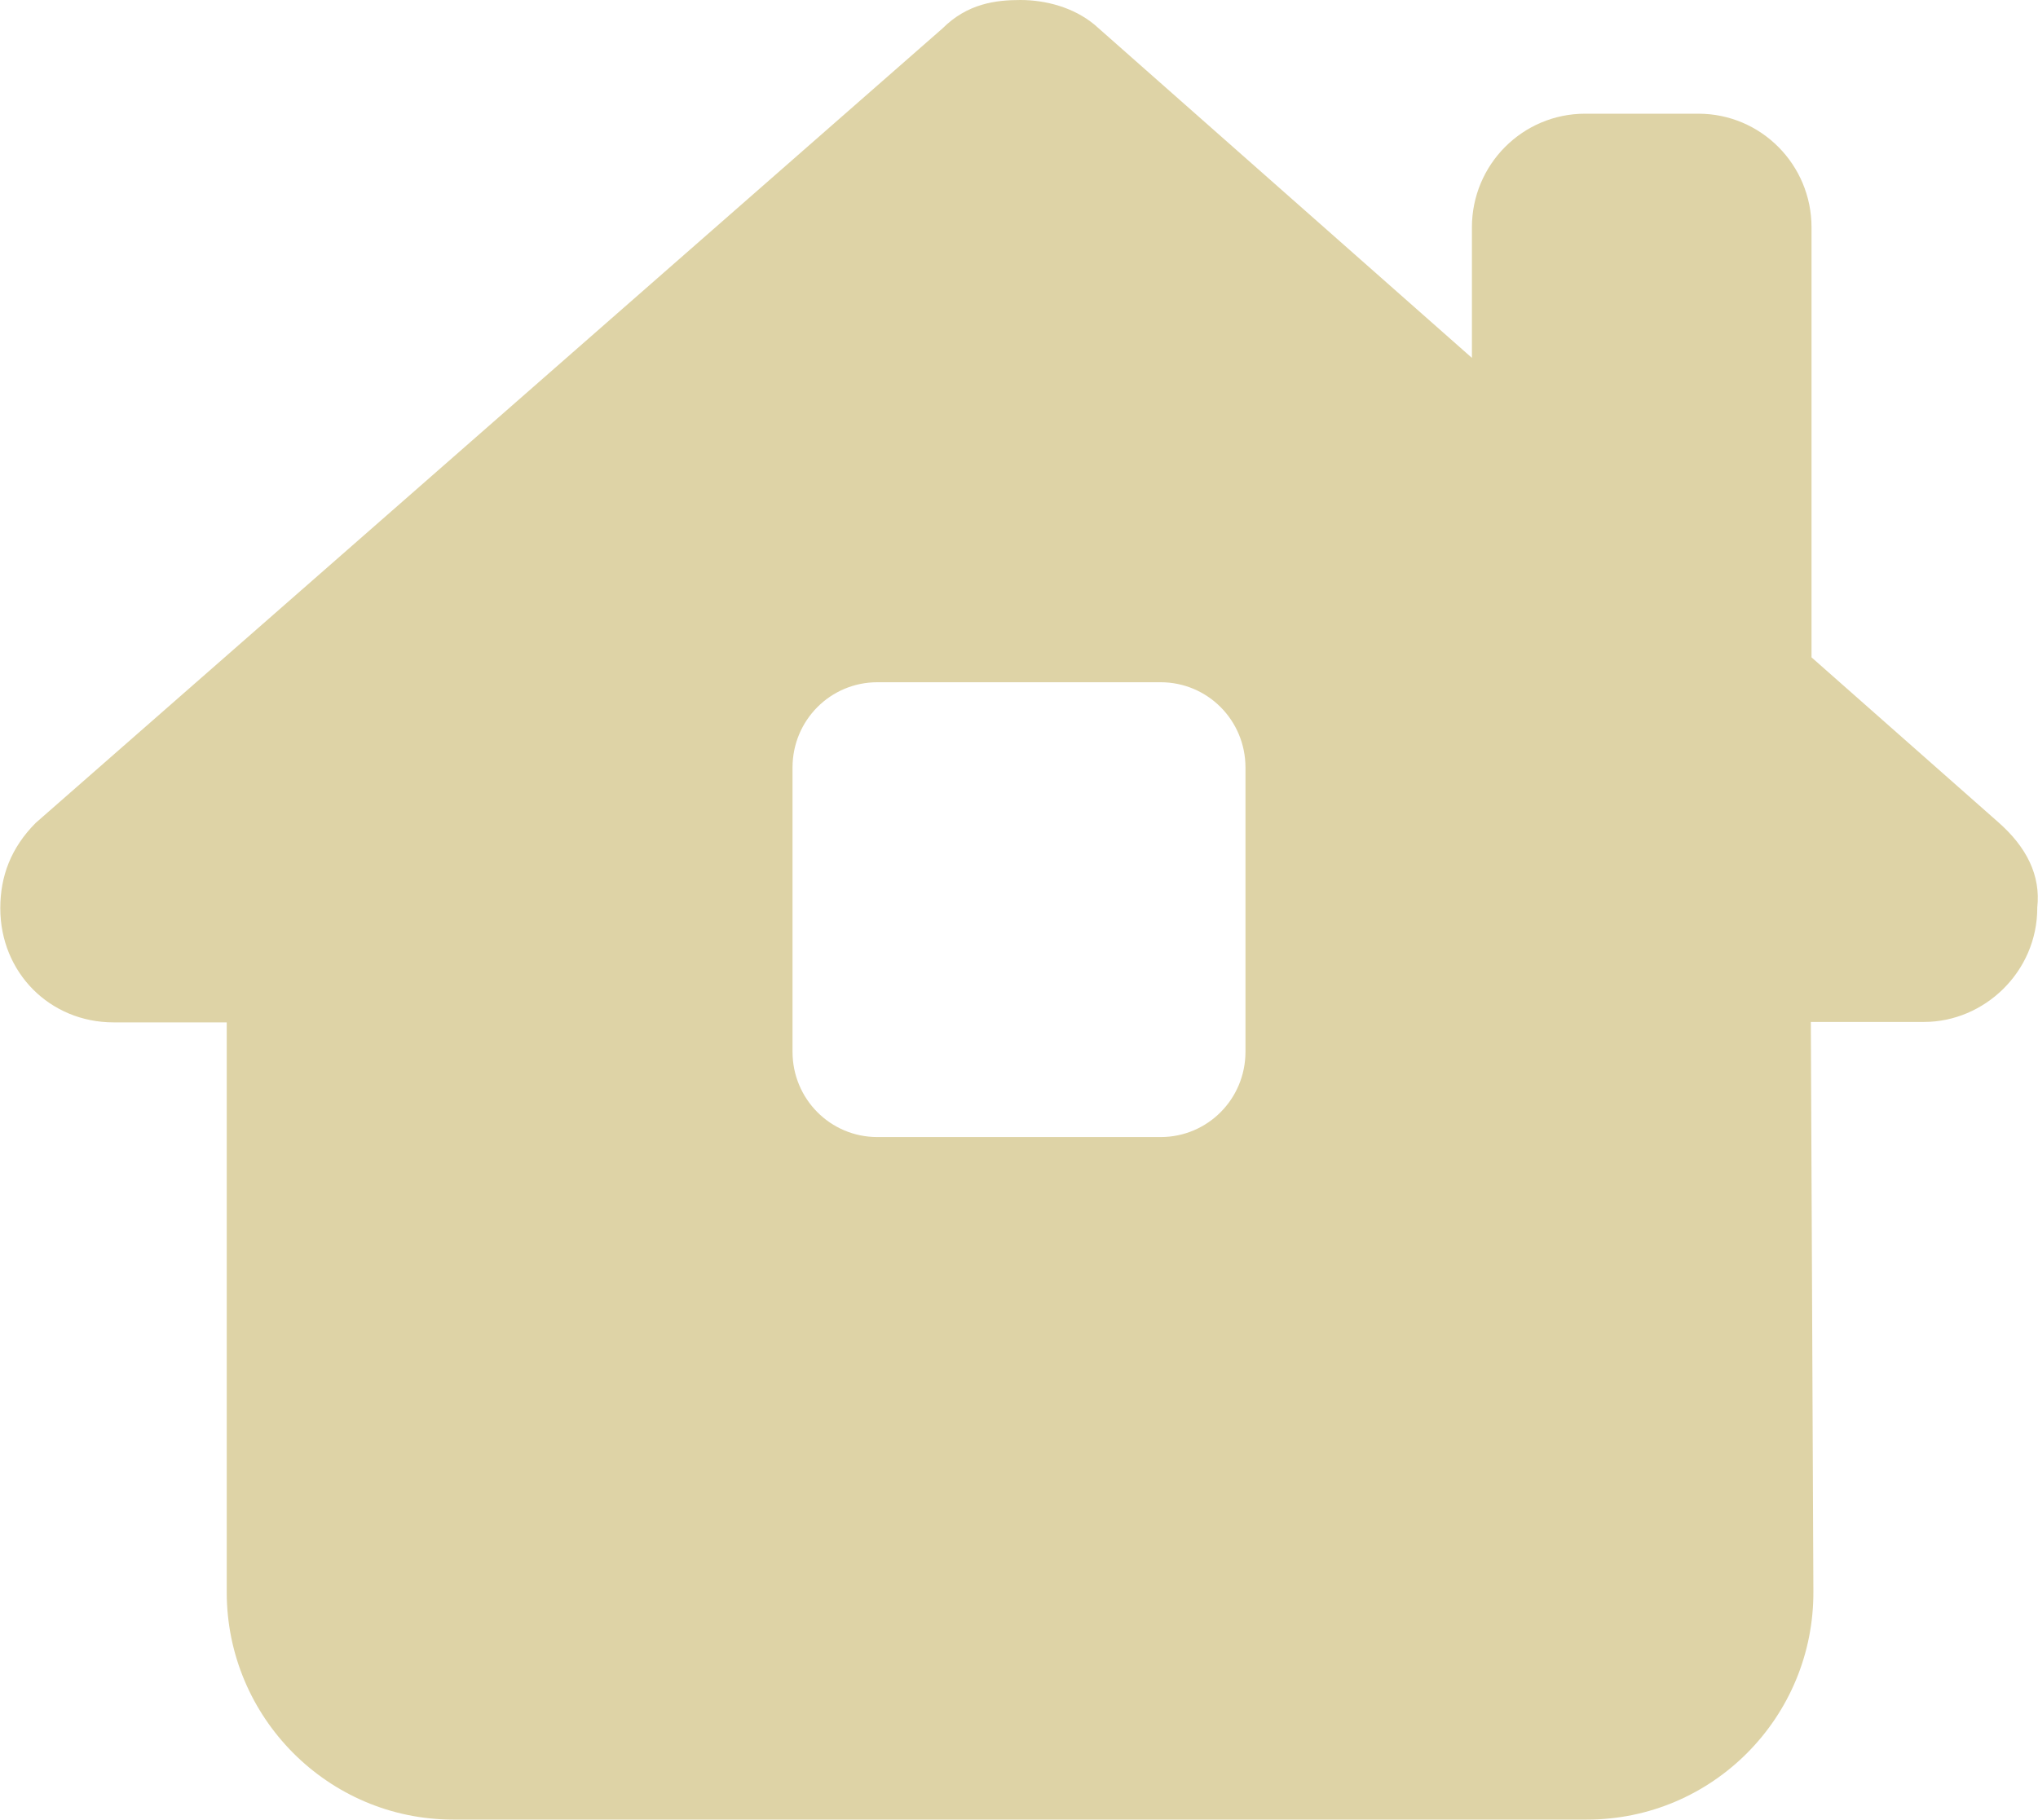
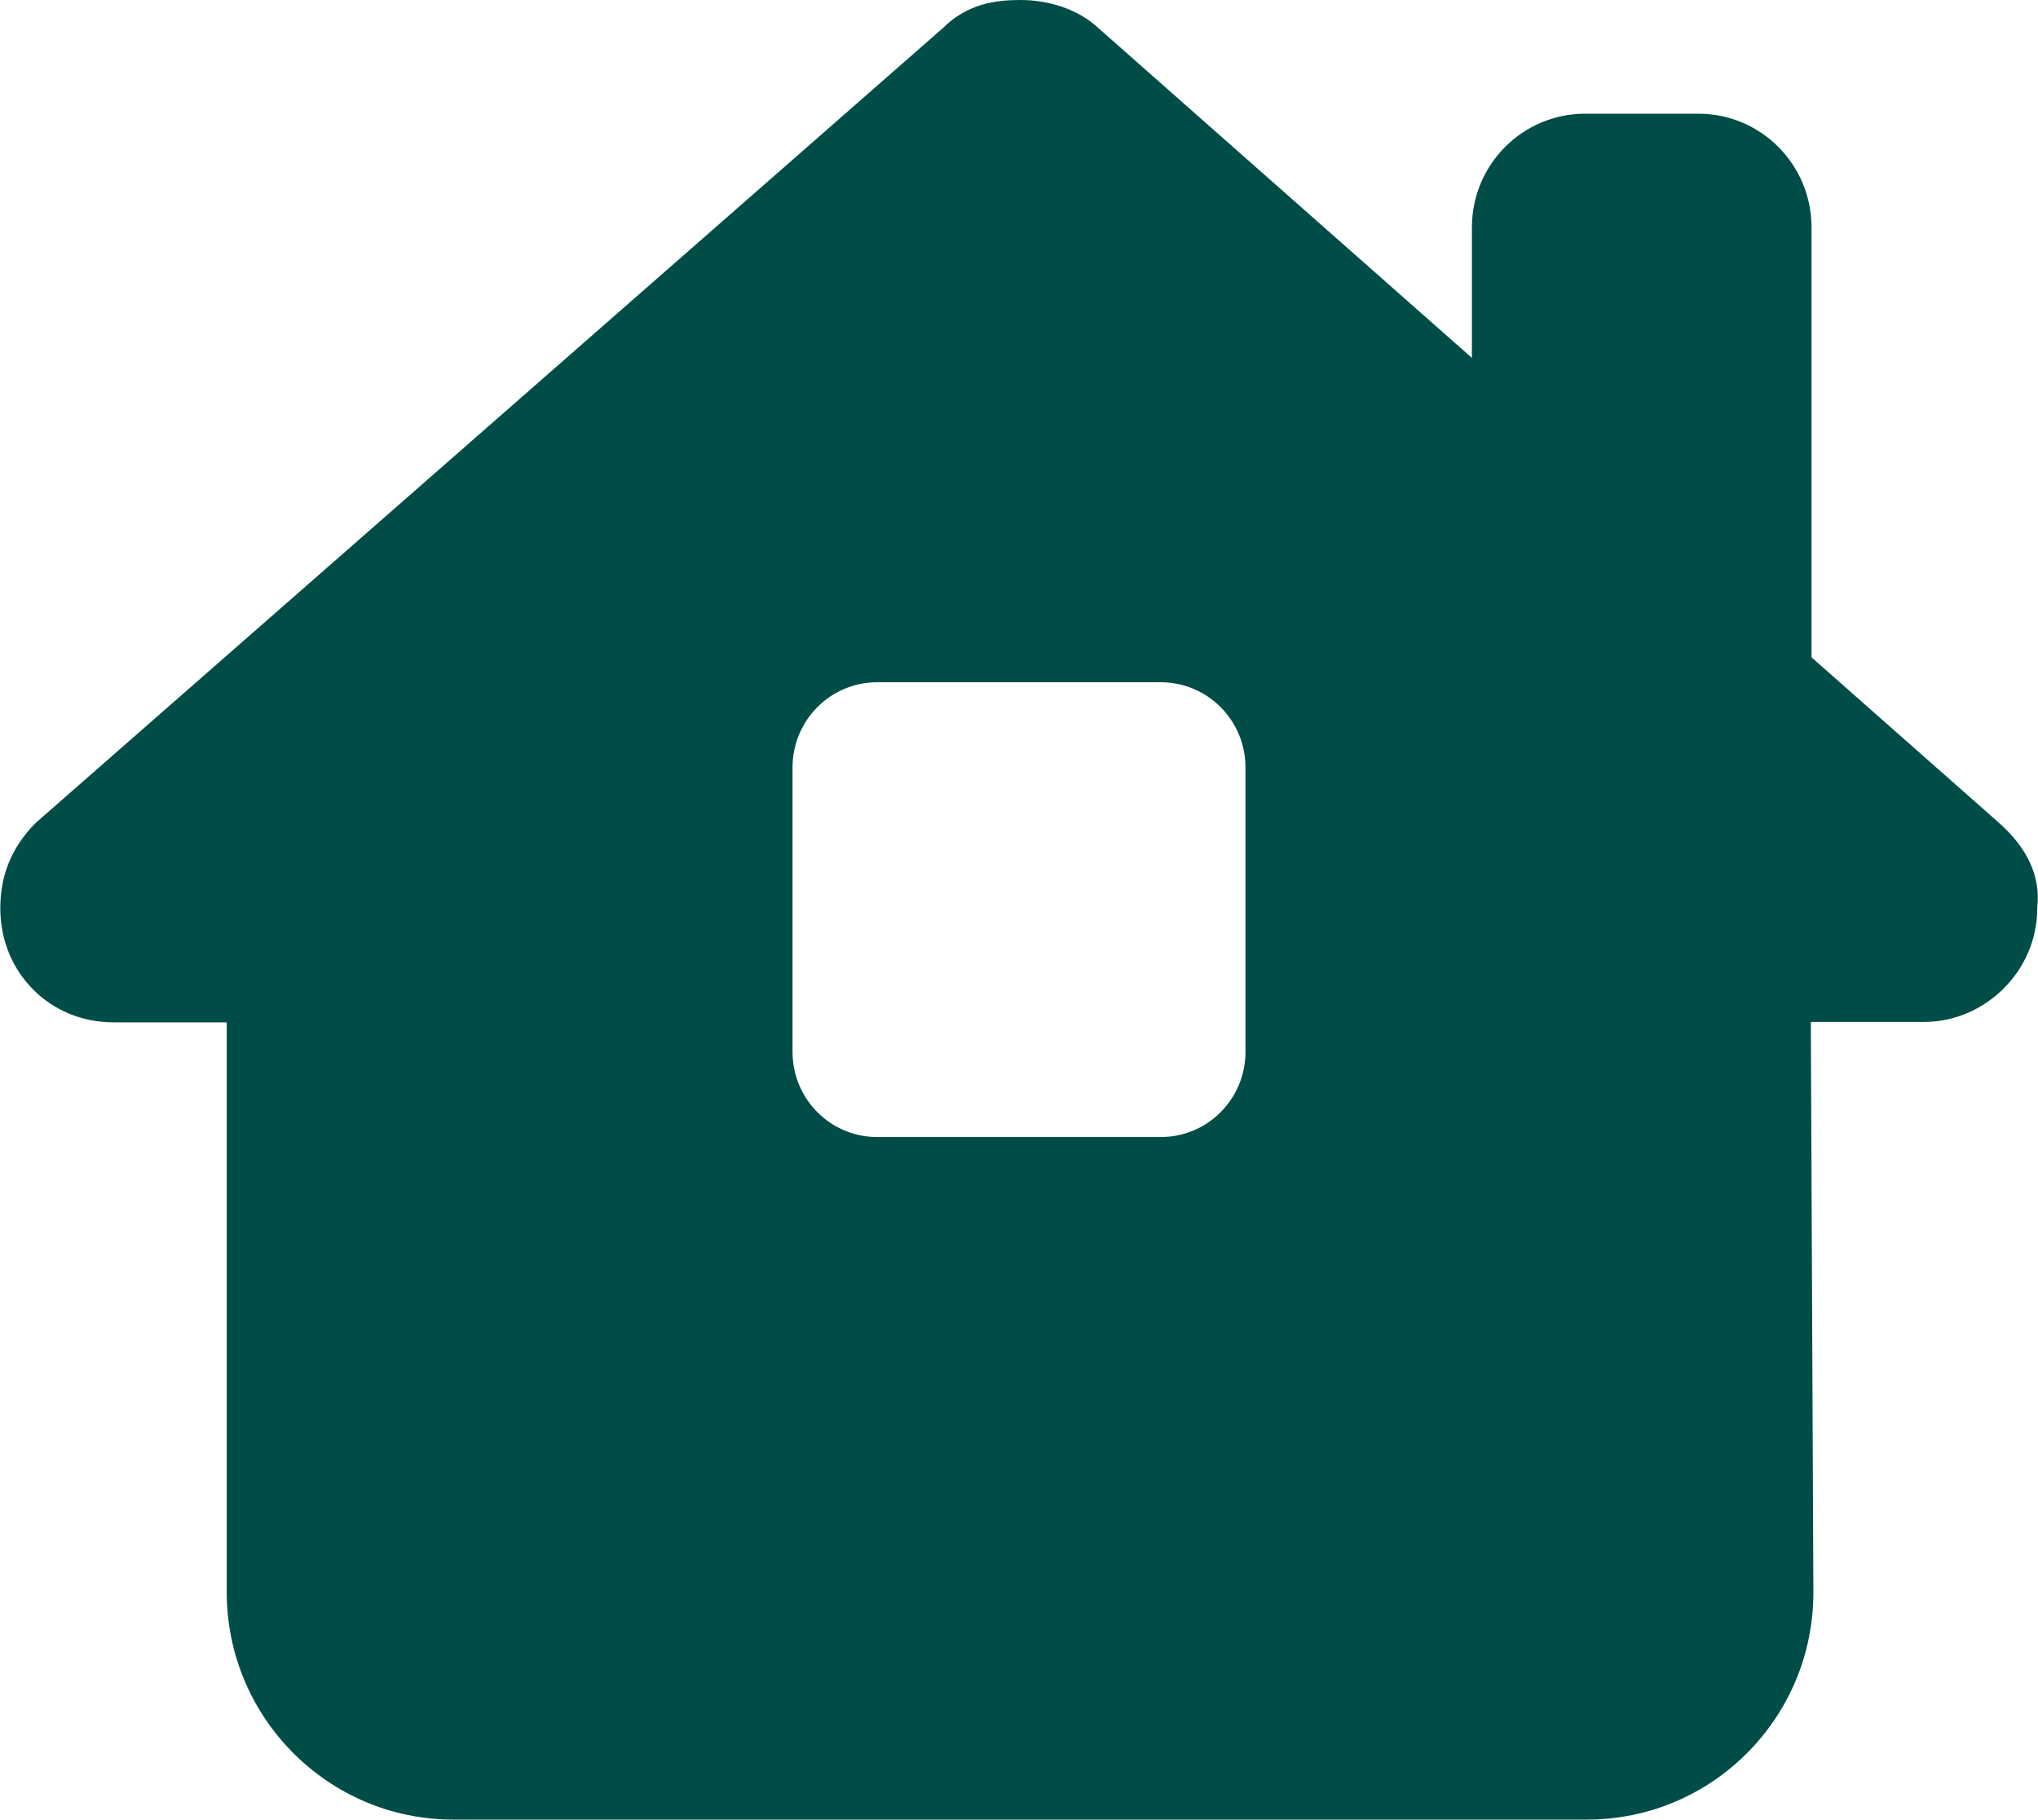
<svg xmlns="http://www.w3.org/2000/svg" width="56px" height="50px" viewBox="0 0 56 50" version="1.1">
  <g id="surface1">
-     <path style=" stroke:none;fill-rule:nonzero;fill:#DED3A6;fill-opacity:1;" d="M 55.98 24.953 C 55.98 26.711 54.523 28.086 52.871 28.086 L 49.758 28.086 L 49.828 43.73 C 49.848 47.195 47.055 50.008 43.605 50.008 L 12.453 50.008 C 9.023 50.008 6.23 47.207 6.23 43.758 L 6.23 28.098 L 3.121 28.098 C 1.371 28.098 0.008 26.73 0.008 24.961 C 0.008 24.082 0.301 23.301 0.98 22.617 L 25.898 0.781 C 26.582 0.098 27.359 0 28.039 0 C 28.719 0 29.496 0.195 30.082 0.684 L 40.445 9.836 L 40.445 6.25 C 40.445 4.523 41.836 3.125 43.555 3.125 L 46.668 3.125 C 48.387 3.125 49.777 4.523 49.777 6.25 L 49.777 18.066 L 54.91 22.598 C 55.688 23.281 56.078 24.062 55.98 24.941 Z M 24.109 18.75 C 22.816 18.75 21.777 19.797 21.777 21.094 L 21.777 28.906 C 21.777 30.203 22.816 31.25 24.109 31.25 L 31.891 31.25 C 33.184 31.25 34.223 30.203 34.223 28.906 L 34.223 21.094 C 34.223 19.797 33.184 18.75 31.891 18.75 Z M 24.109 18.75 " />
+     <path style=" stroke:none;fill-rule:nonzero;fill:#004D47;fill-opacity:1;" d="M 55.98 24.953 C 55.98 26.711 54.523 28.086 52.871 28.086 L 49.758 28.086 L 49.828 43.73 C 49.848 47.195 47.055 50.008 43.605 50.008 L 12.453 50.008 C 9.023 50.008 6.23 47.207 6.23 43.758 L 6.23 28.098 L 3.121 28.098 C 1.371 28.098 0.008 26.73 0.008 24.961 C 0.008 24.082 0.301 23.301 0.98 22.617 L 25.898 0.781 C 26.582 0.098 27.359 0 28.039 0 C 28.719 0 29.496 0.195 30.082 0.684 L 40.445 9.836 L 40.445 6.25 C 40.445 4.523 41.836 3.125 43.555 3.125 L 46.668 3.125 C 48.387 3.125 49.777 4.523 49.777 6.25 L 49.777 18.066 L 54.91 22.598 C 55.688 23.281 56.078 24.062 55.98 24.941 Z M 24.109 18.75 C 22.816 18.75 21.777 19.797 21.777 21.094 L 21.777 28.906 C 21.777 30.203 22.816 31.25 24.109 31.25 L 31.891 31.25 C 33.184 31.25 34.223 30.203 34.223 28.906 L 34.223 21.094 C 34.223 19.797 33.184 18.75 31.891 18.75 Z M 24.109 18.75 " />
  </g>
</svg>
